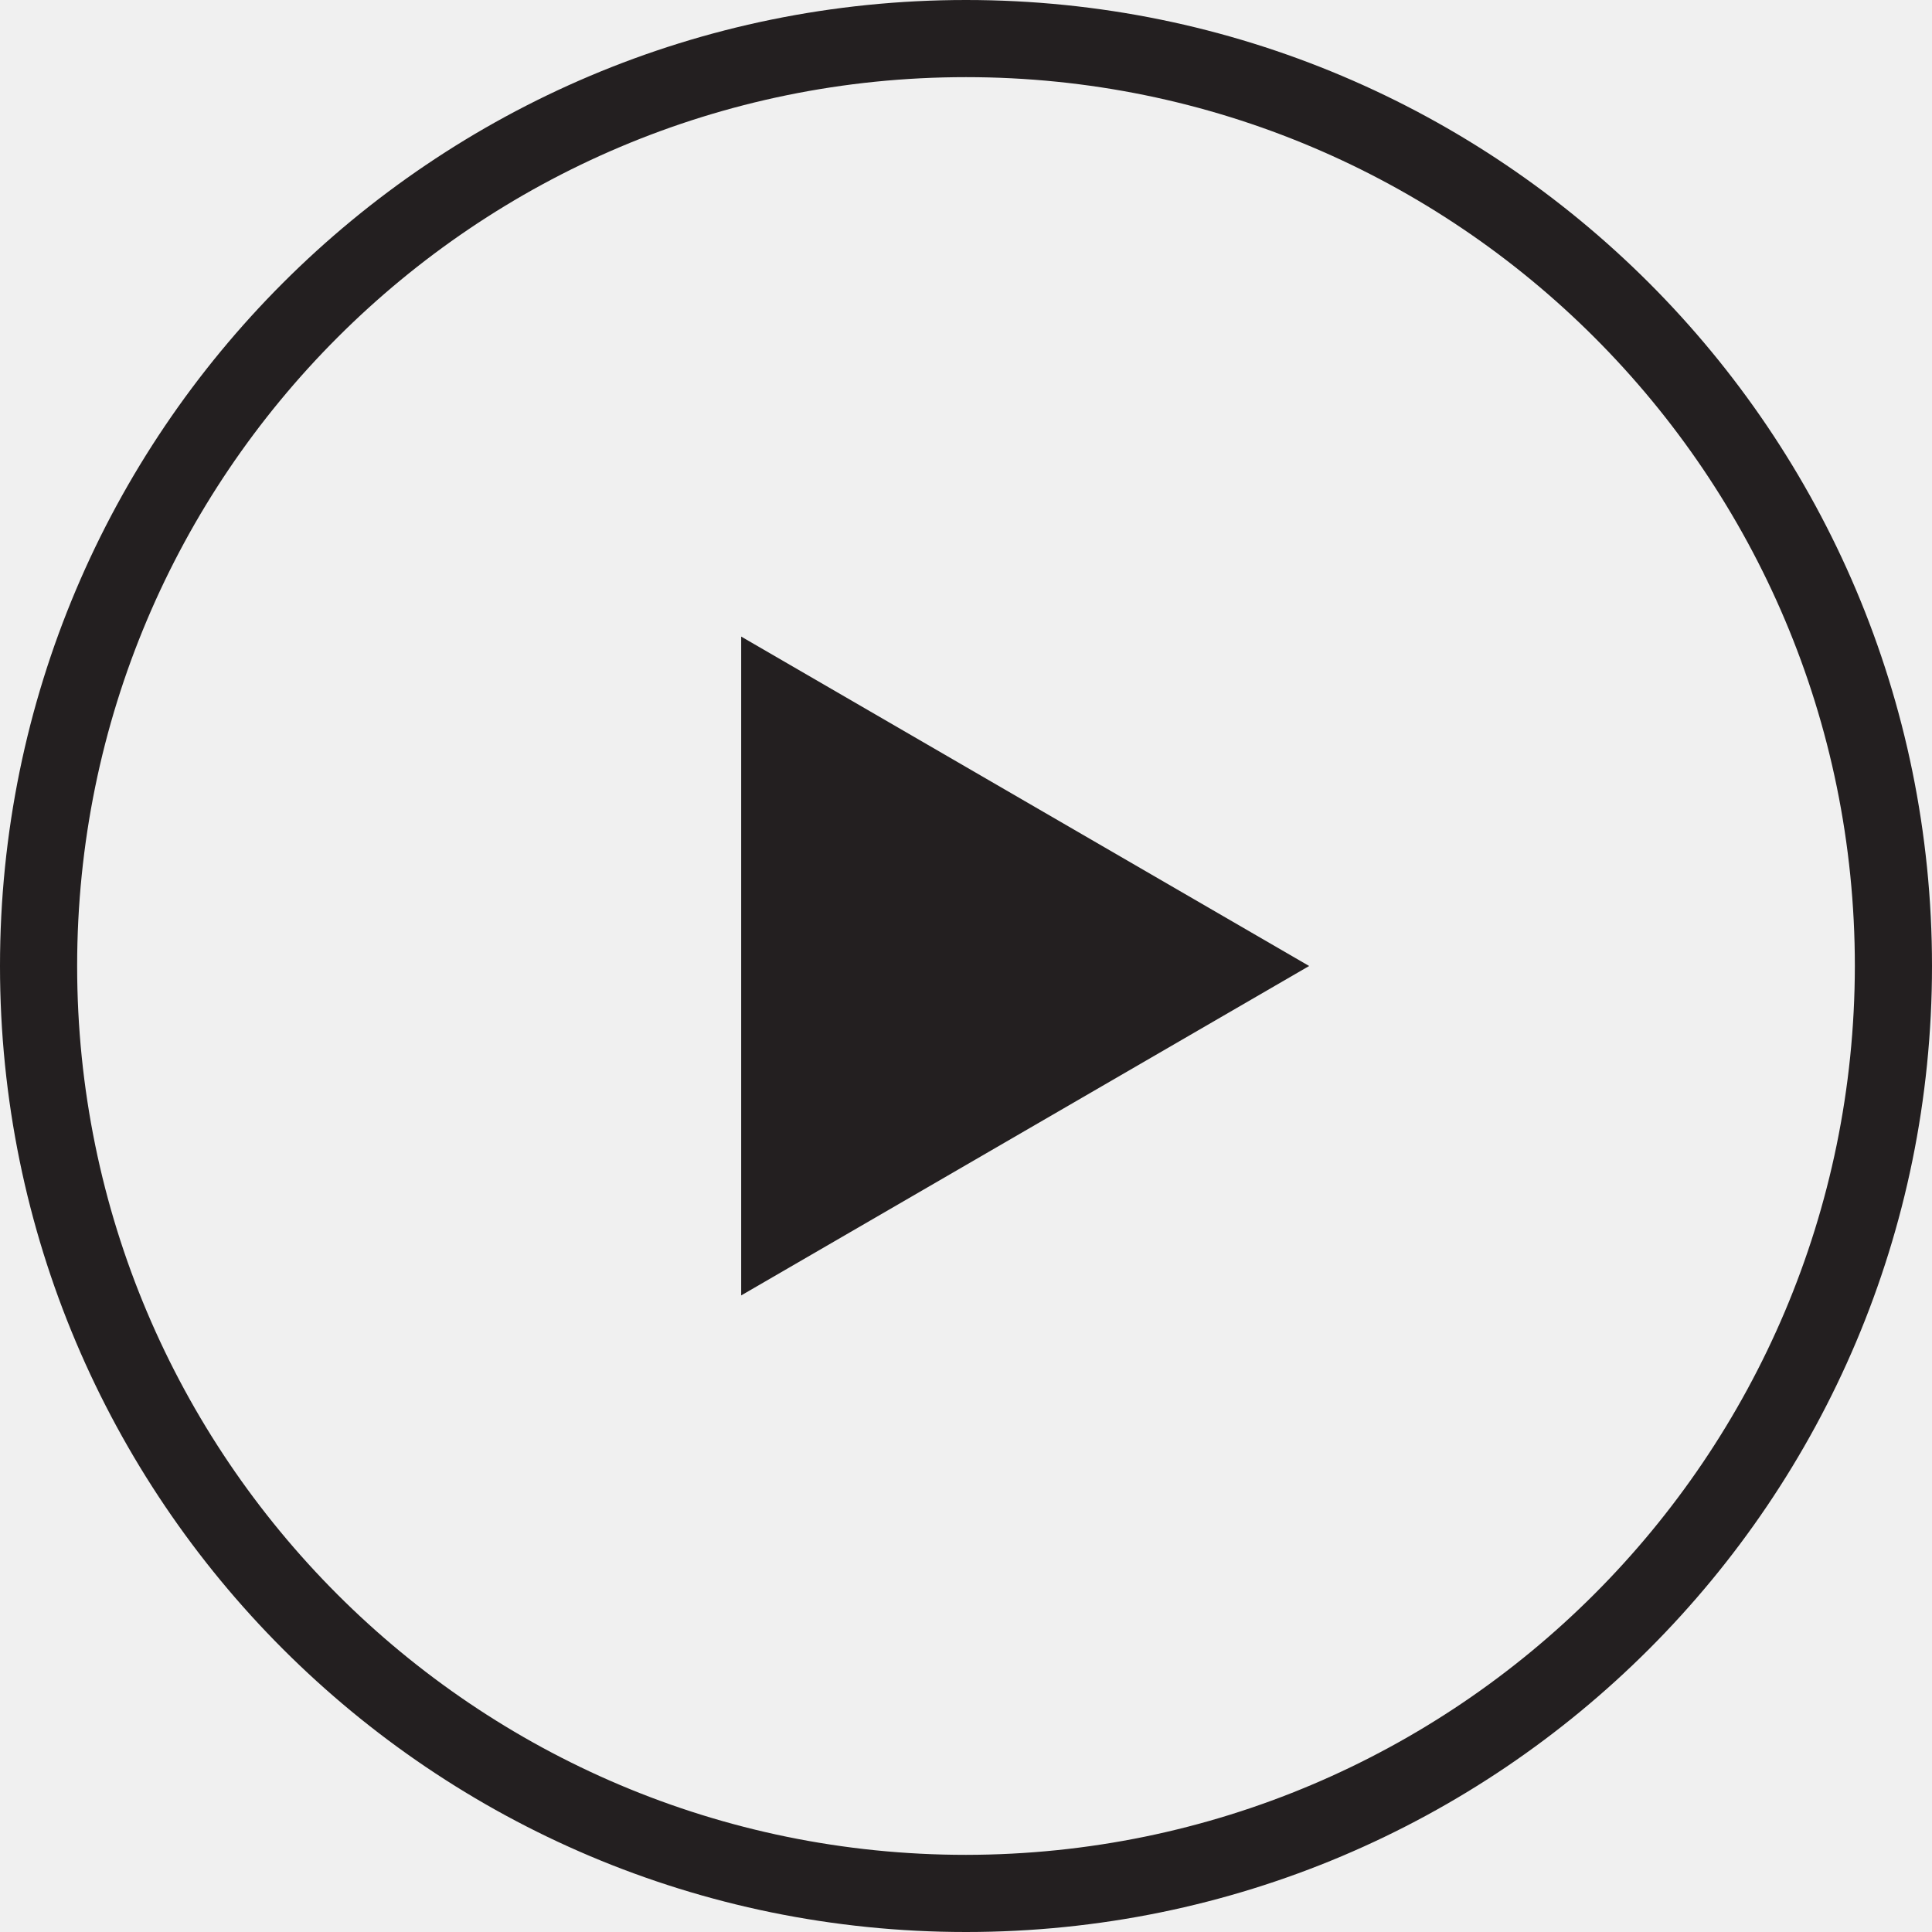
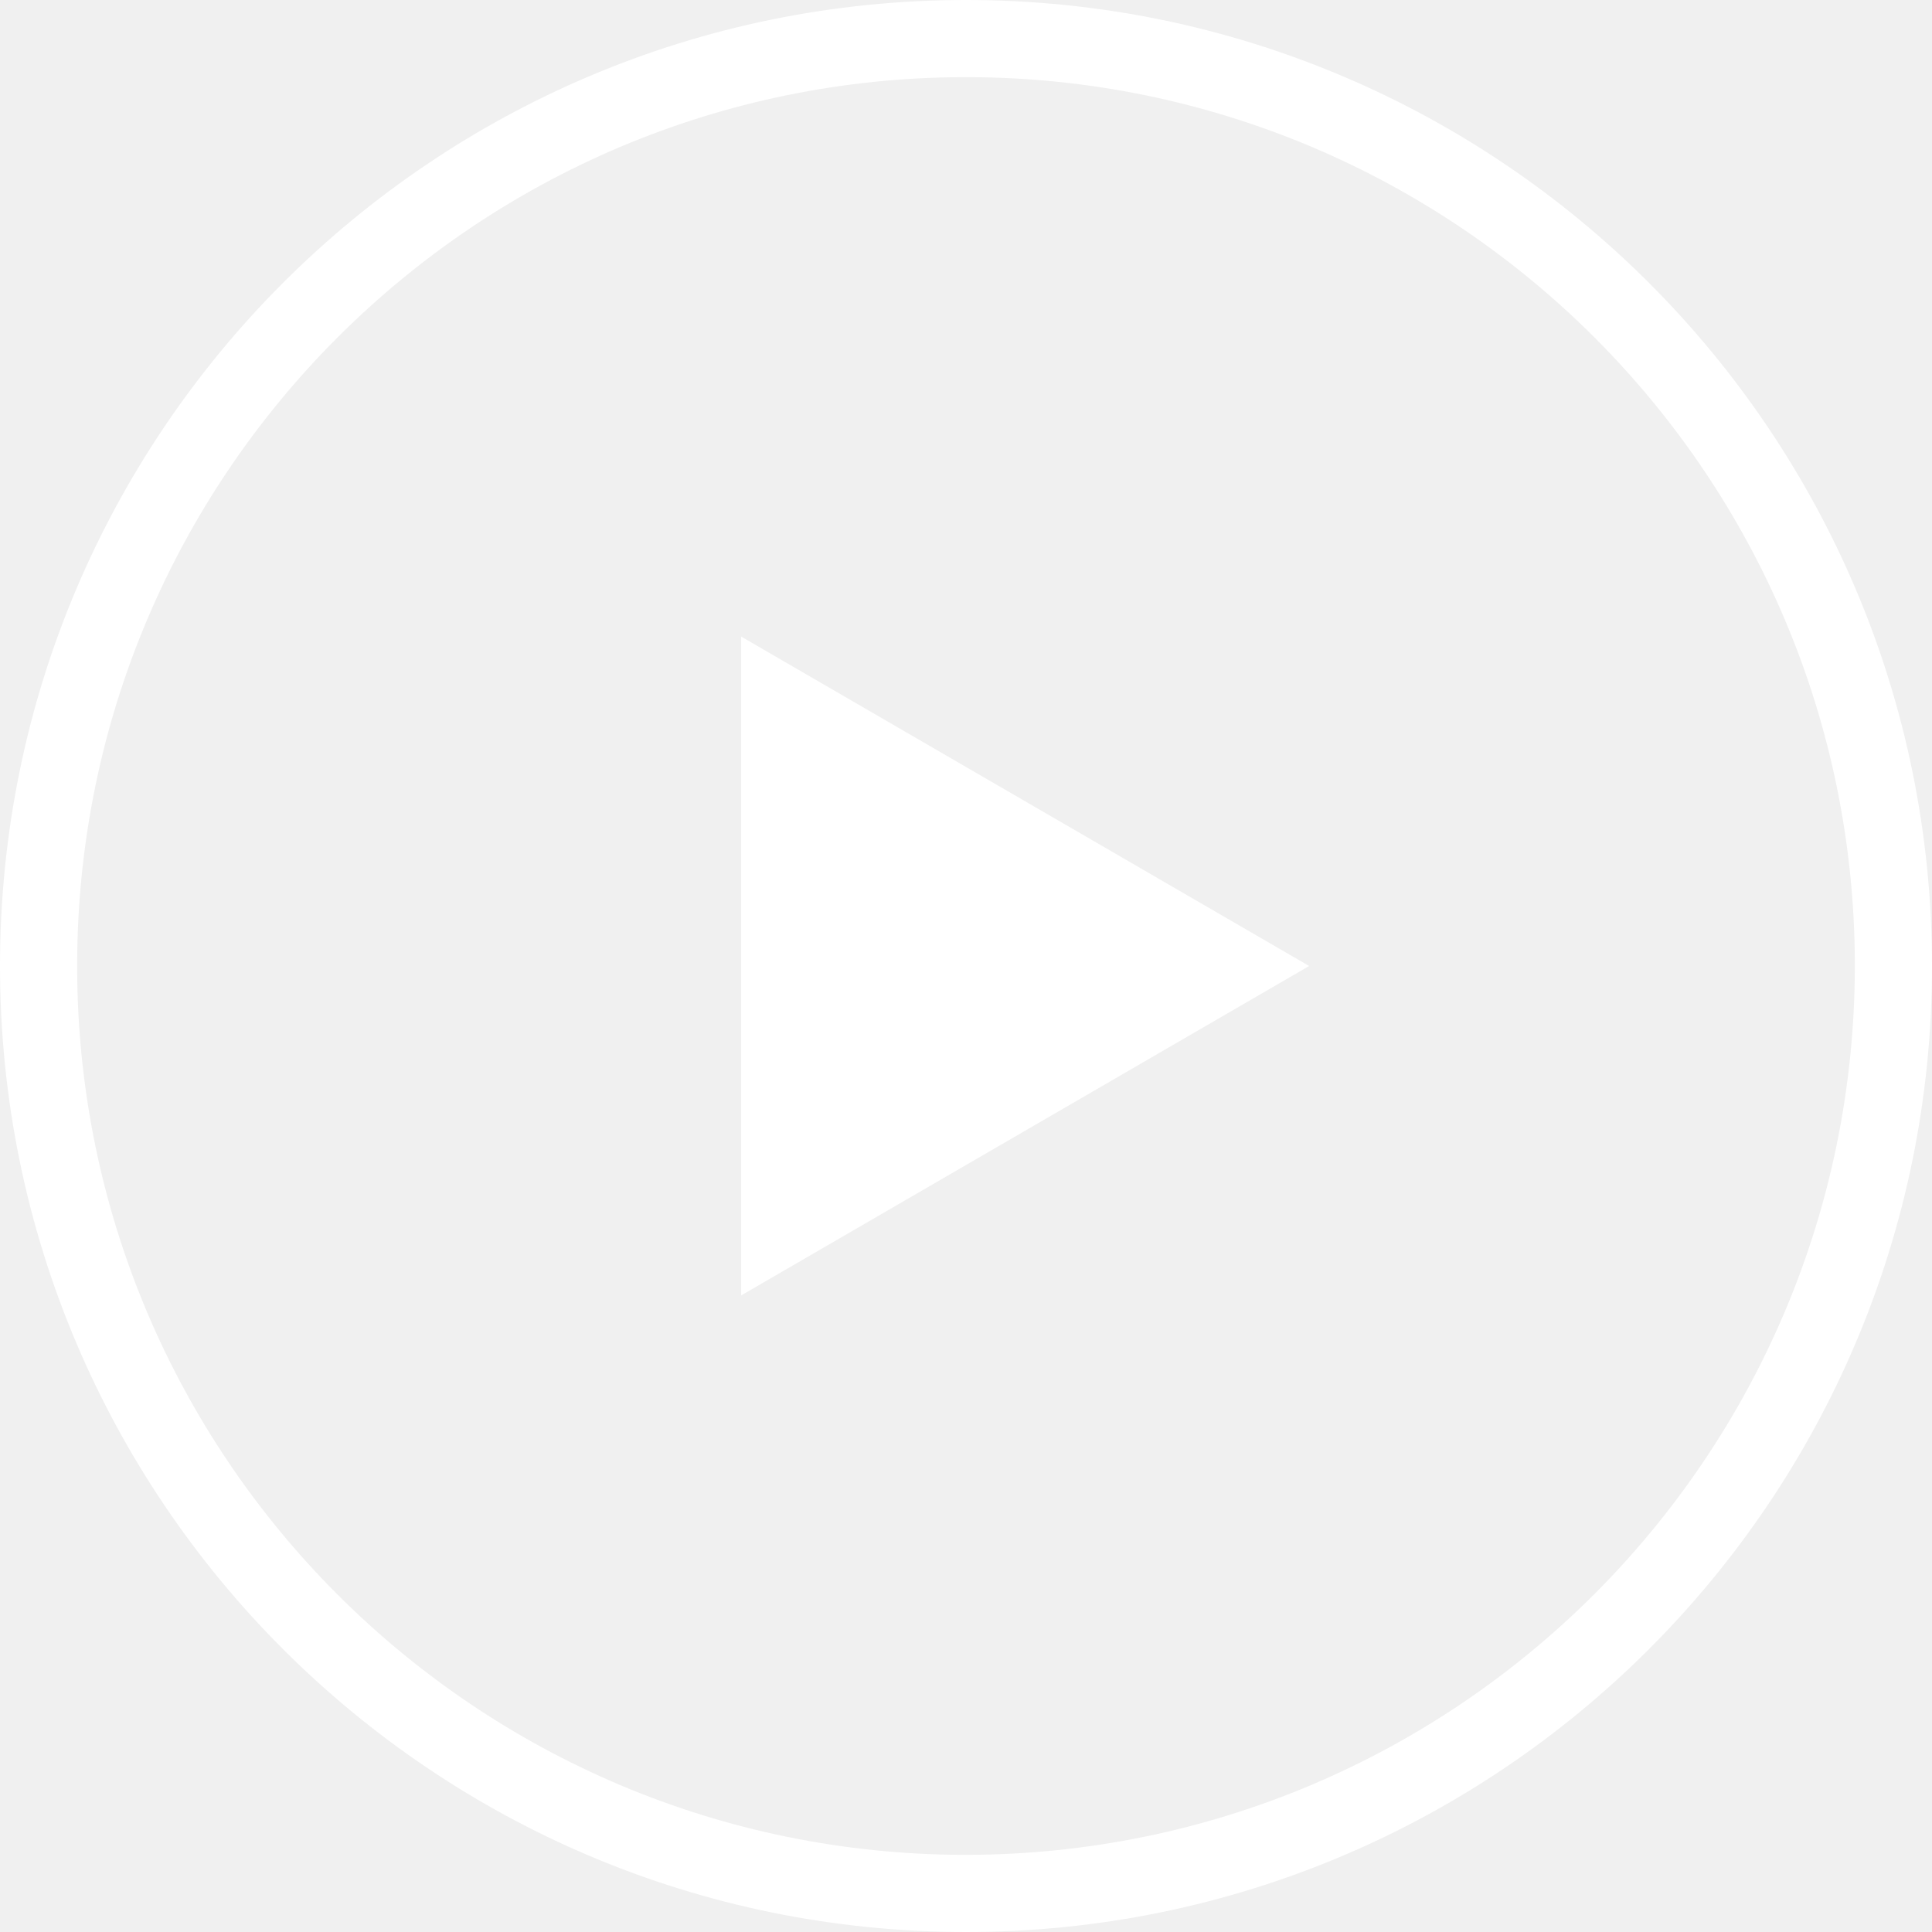
- <svg xmlns="http://www.w3.org/2000/svg" id="Layer_1" data-name="Layer 1" viewBox="0 0 40.82 40.82">
-   <defs>
-     <style>.cls-1{fill:#231f20;}</style>
-   </defs>
-   <path class="cls-1" d="M20.41,0A20.41,20.41,0,1,0,40.82,20.41,20.41,20.41,0,0,0,20.41,0Zm0,39.19A18.78,18.78,0,1,1,39.19,20.41,18.8,18.8,0,0,1,20.41,39.19Z" />
-   <path class="cls-1" d="M21.66,16.93l-6-3.48V27.37l6-3.48,6-3.48Z" />
+ <svg xmlns="http://www.w3.org/2000/svg" width="50" height="50" viewBox="0 0 40.82 40.82">
+   <path fill="#fff" d="M20.41,0A20.41,20.41,0,1,0,40.82,20.41,20.41,20.41,0,0,0,20.41,0Zm0,39.19A18.78,18.78,0,1,1,39.19,20.41,18.8,18.8,0,0,1,20.41,39.19Z" />
+   <path fill="#fff" d="M21.66,16.93l-6-3.48V27.37l6-3.48,6-3.48Z" />
</svg>
